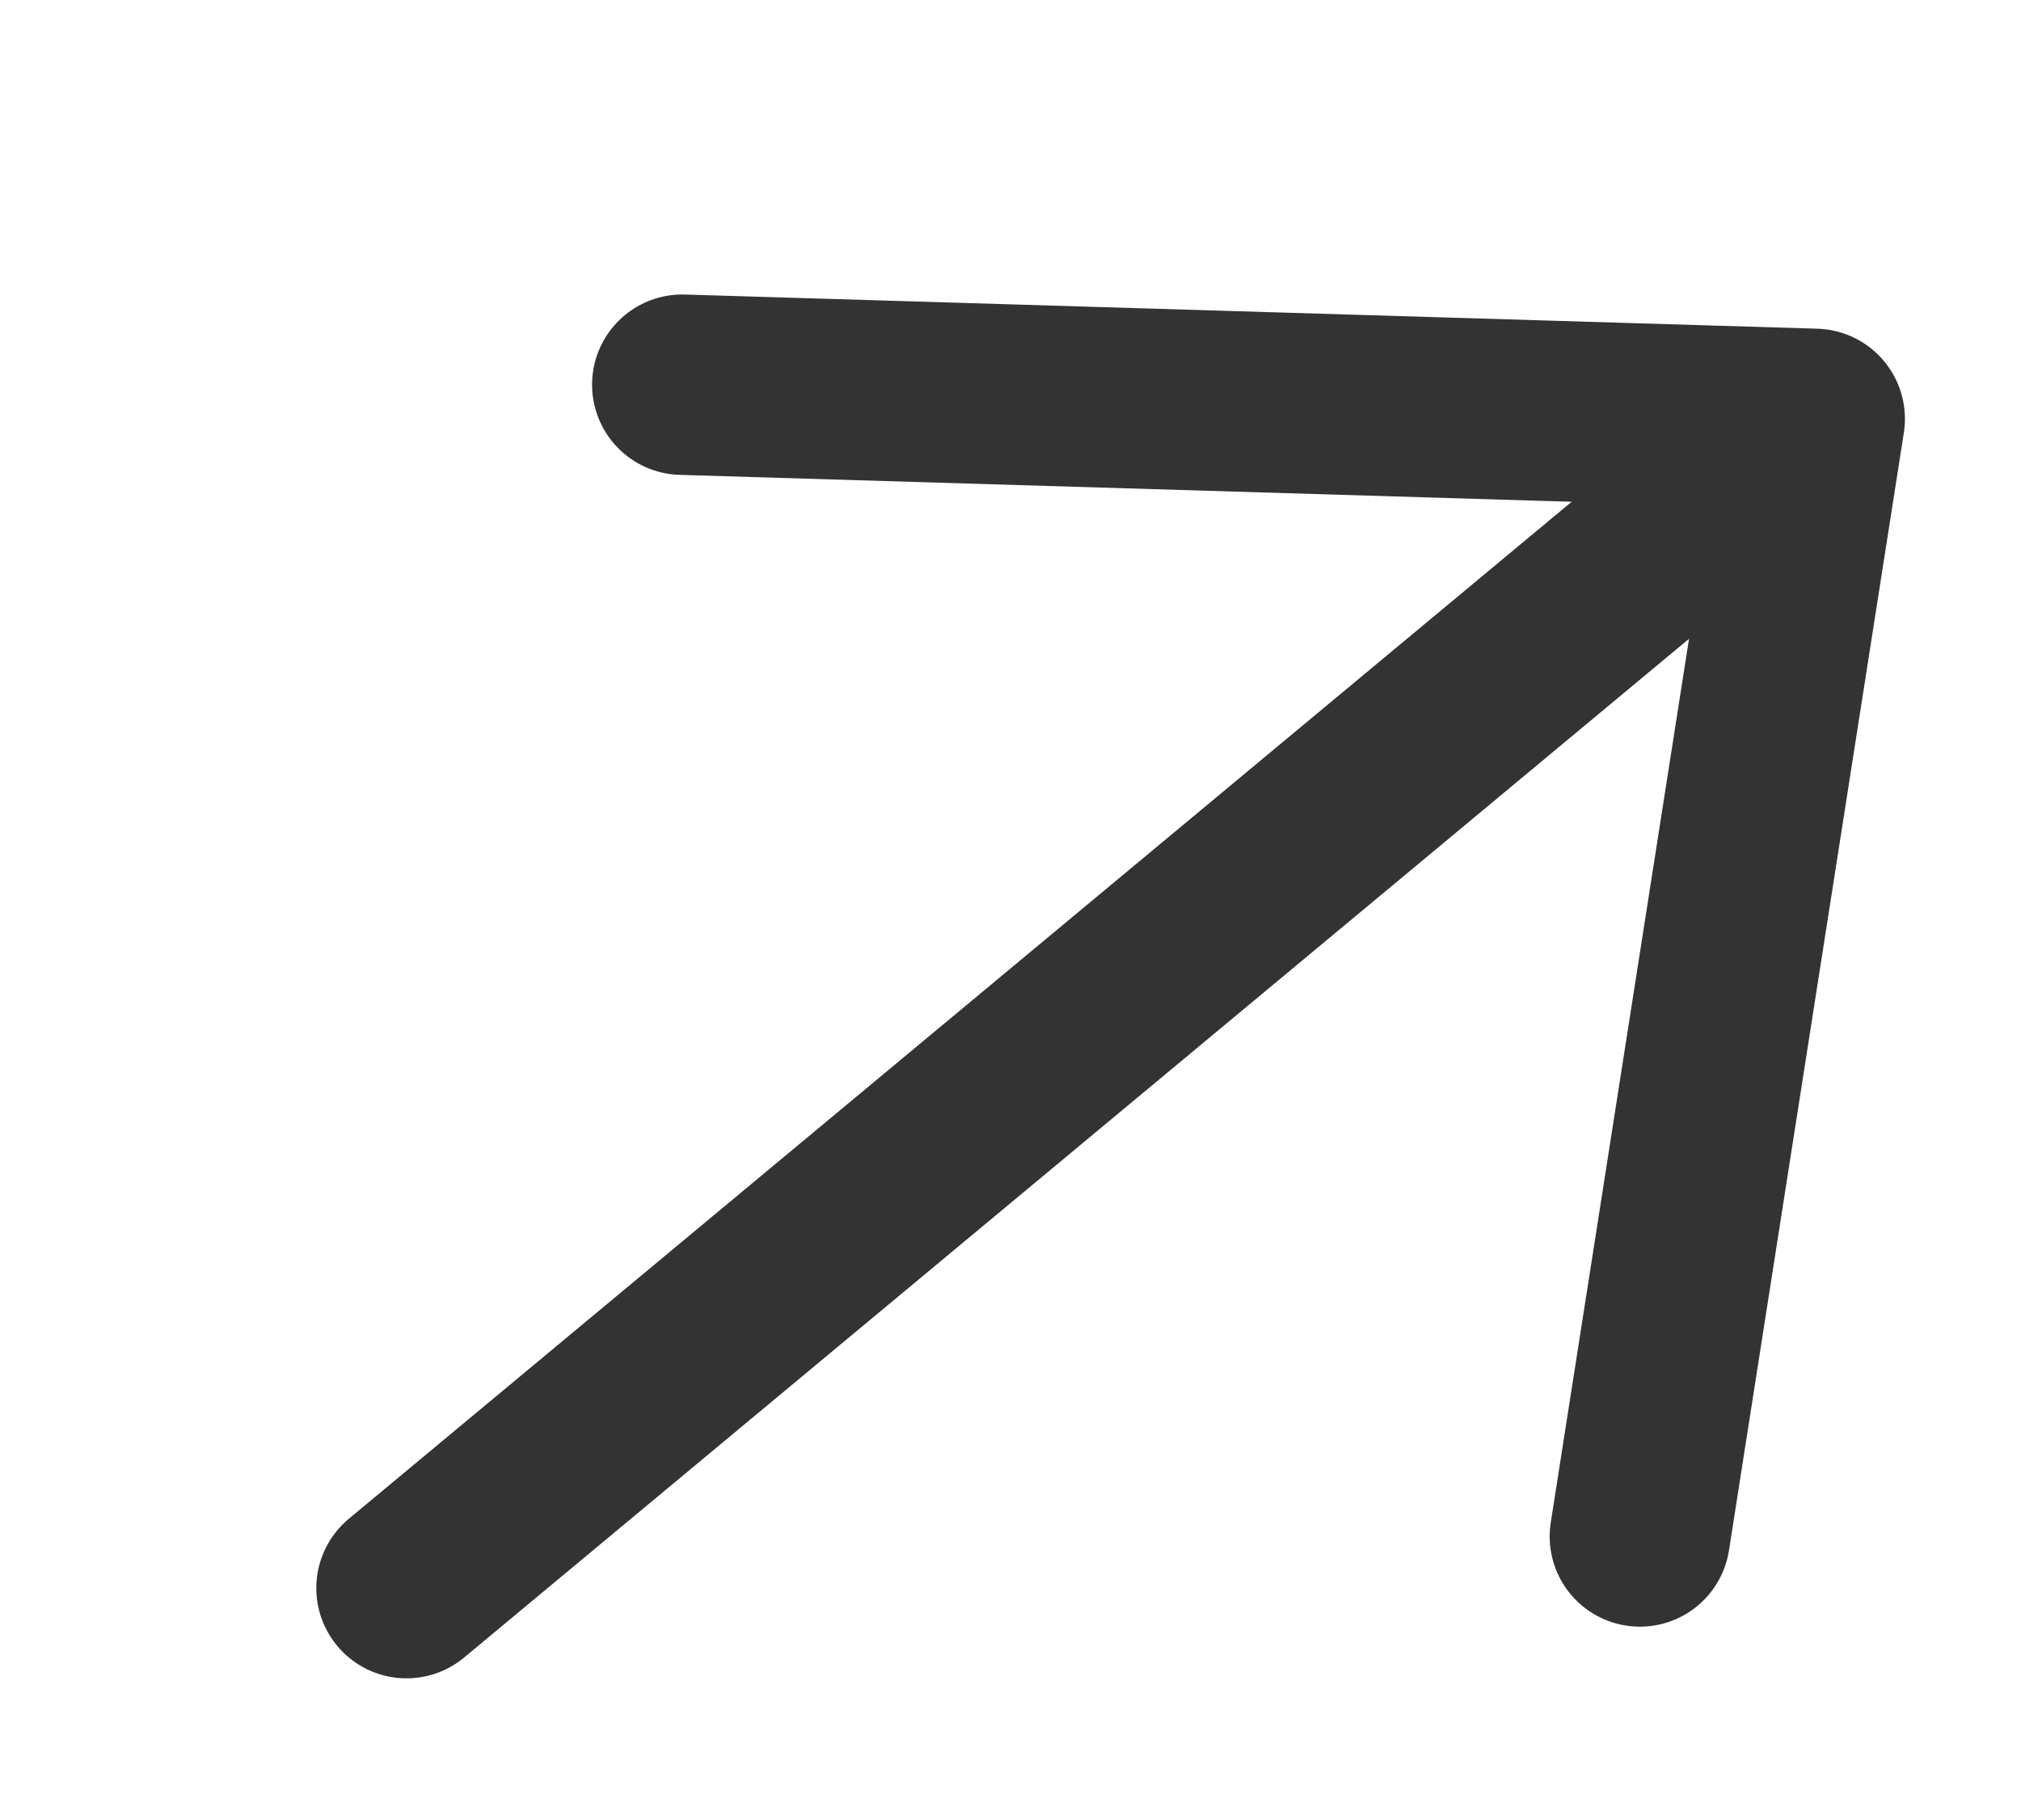
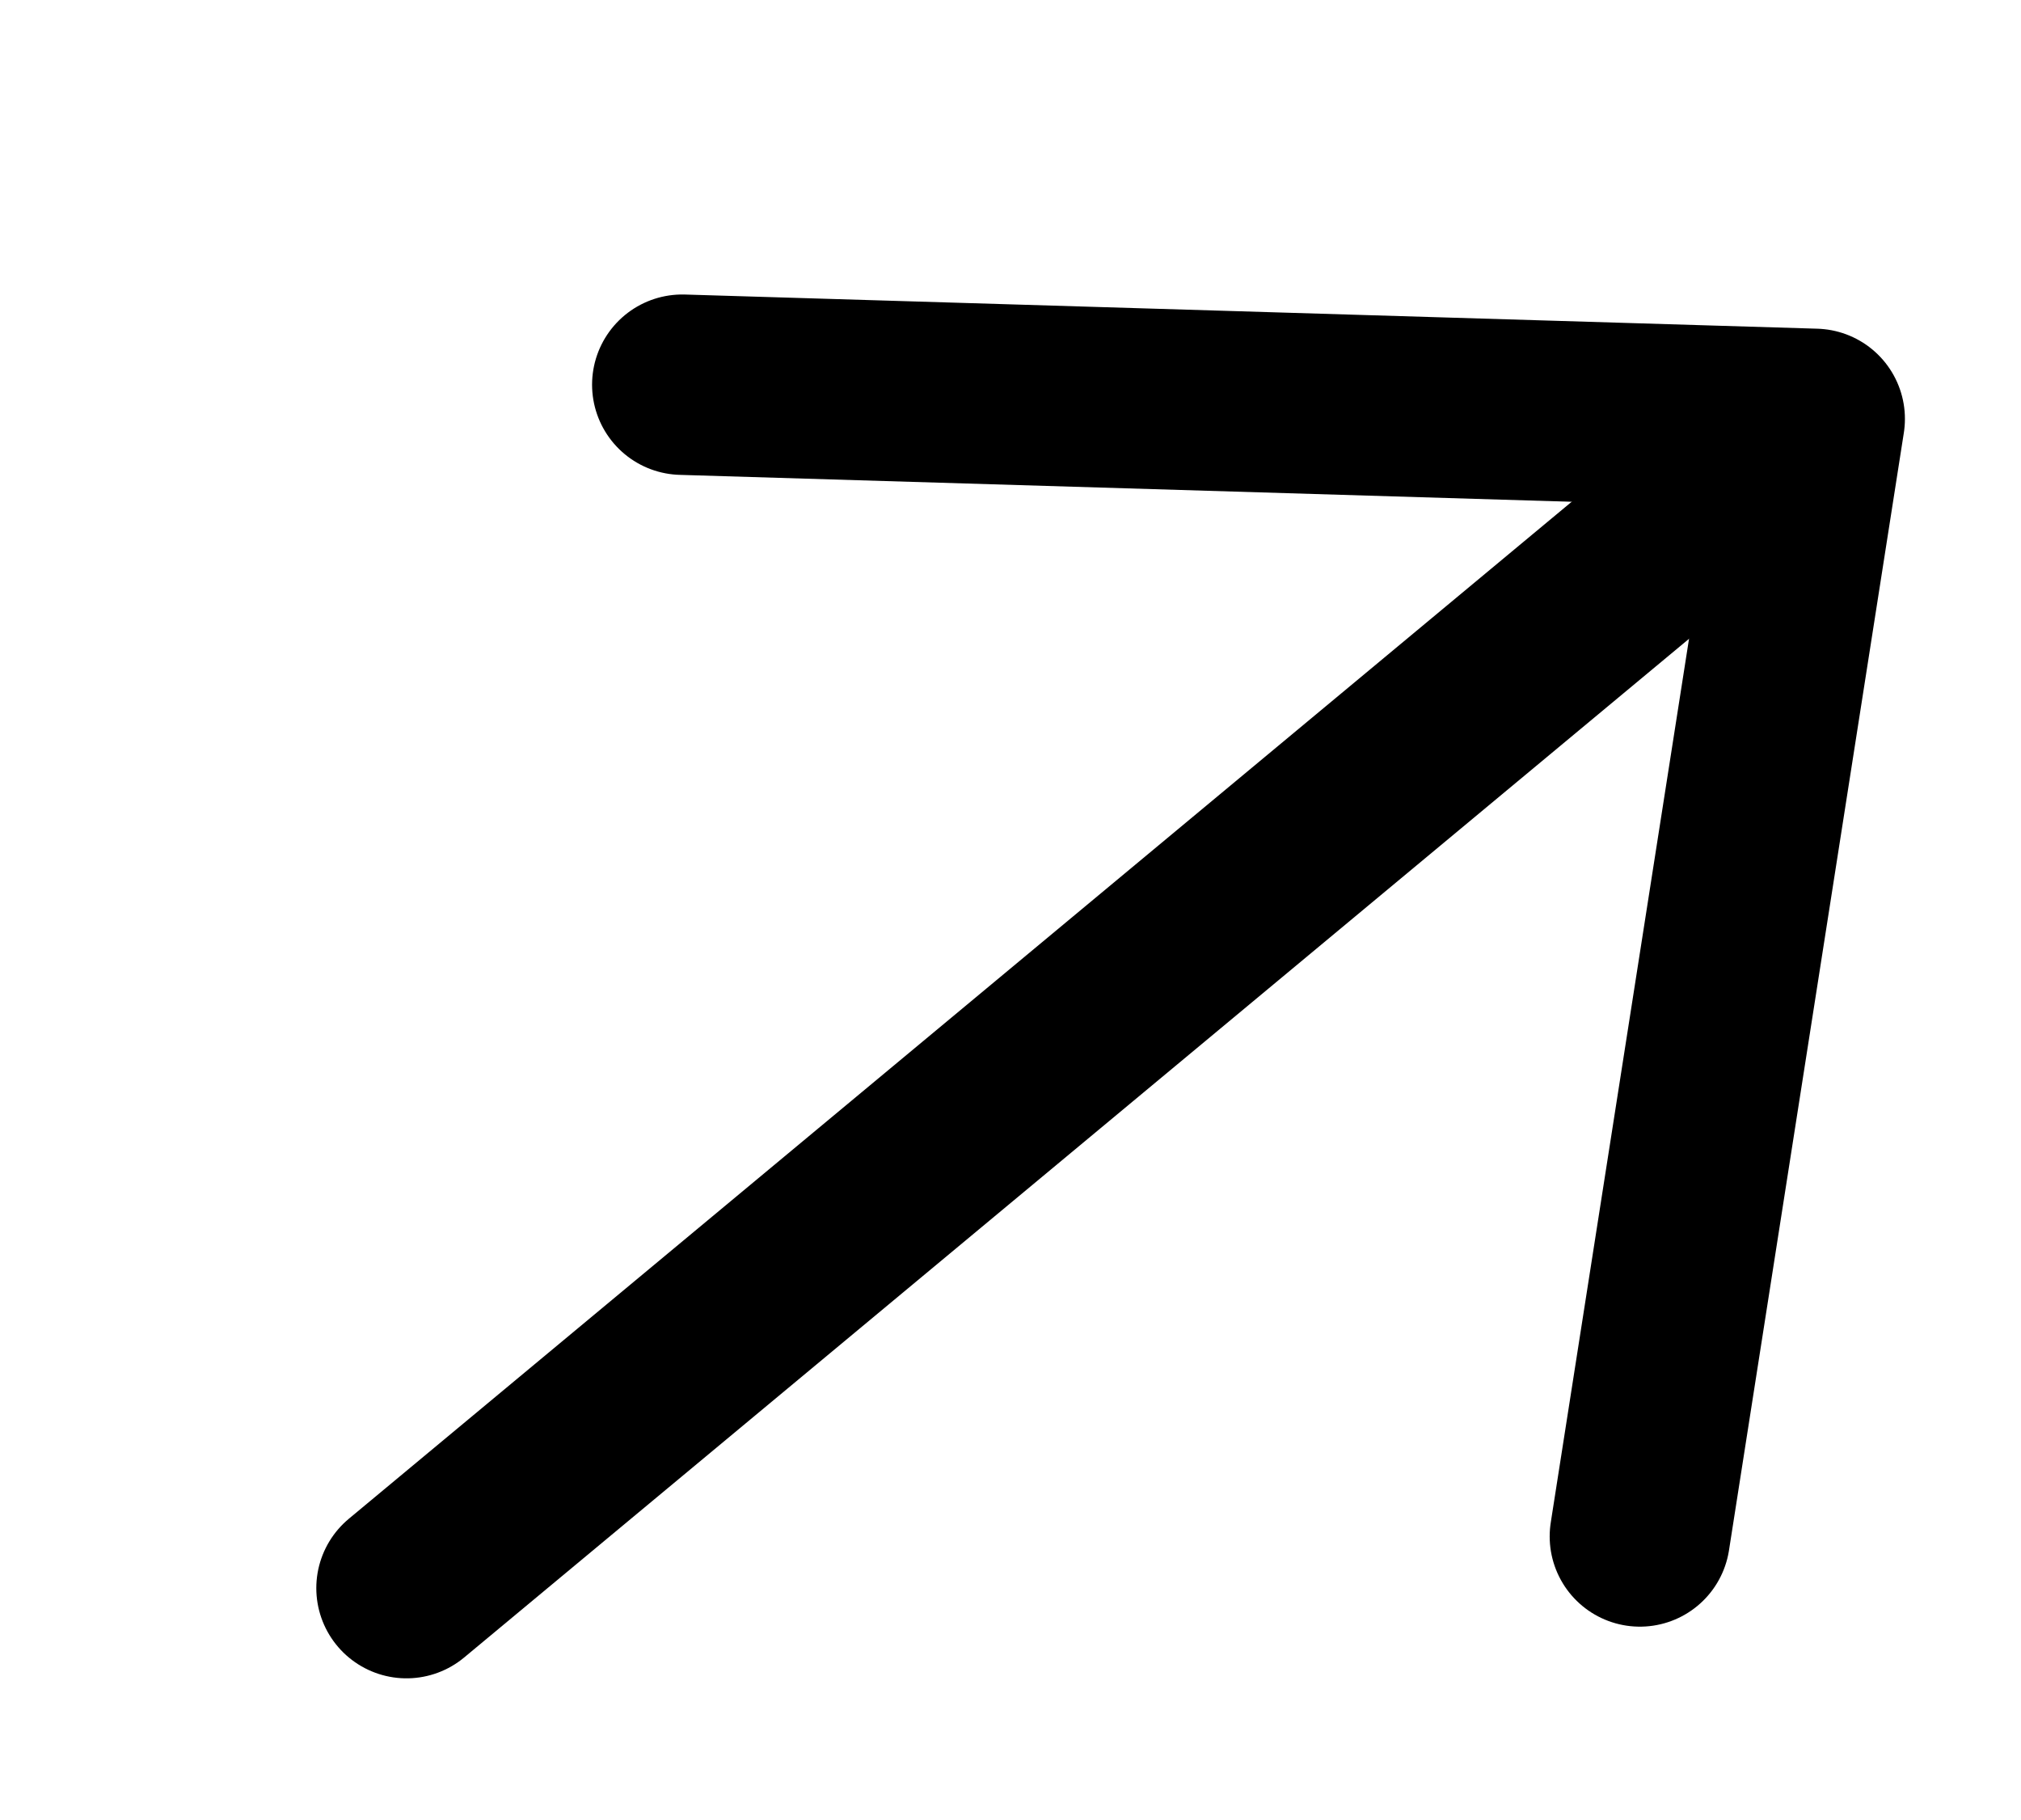
<svg xmlns="http://www.w3.org/2000/svg" version="1.1" id="Layer_1" x="0px" y="0px" width="19.047px" height="17.143px" viewBox="0 0 19.047 17.143" enable-background="new 0 0 19.047 17.143" xml:space="preserve">
-   <polyline fill="none" stroke="#333333" stroke-width="1.7" stroke-linecap="round" stroke-linejoin="round" stroke-miterlimit="10" points="  6.43,3.625 17.103,3.947 15.455,14.478 " />
-   <line fill="none" stroke="#333333" stroke-width="1.7" stroke-linecap="round" stroke-linejoin="round" stroke-miterlimit="10" x1="16.332" y1="4.57" x2="3.831" y2="14.965" />
+   <polyline fill="none" stroke="#000000" stroke-width="1.7" stroke-linecap="round" stroke-linejoin="round" stroke-miterlimit="10" points="  6.43,3.625 17.103,3.947 15.455,14.478 " />
+   <line fill="none" stroke="#000000" stroke-width="1.7" stroke-linecap="round" stroke-linejoin="round" stroke-miterlimit="10" x1="16.332" y1="4.57" x2="3.831" y2="14.965" />
</svg>
